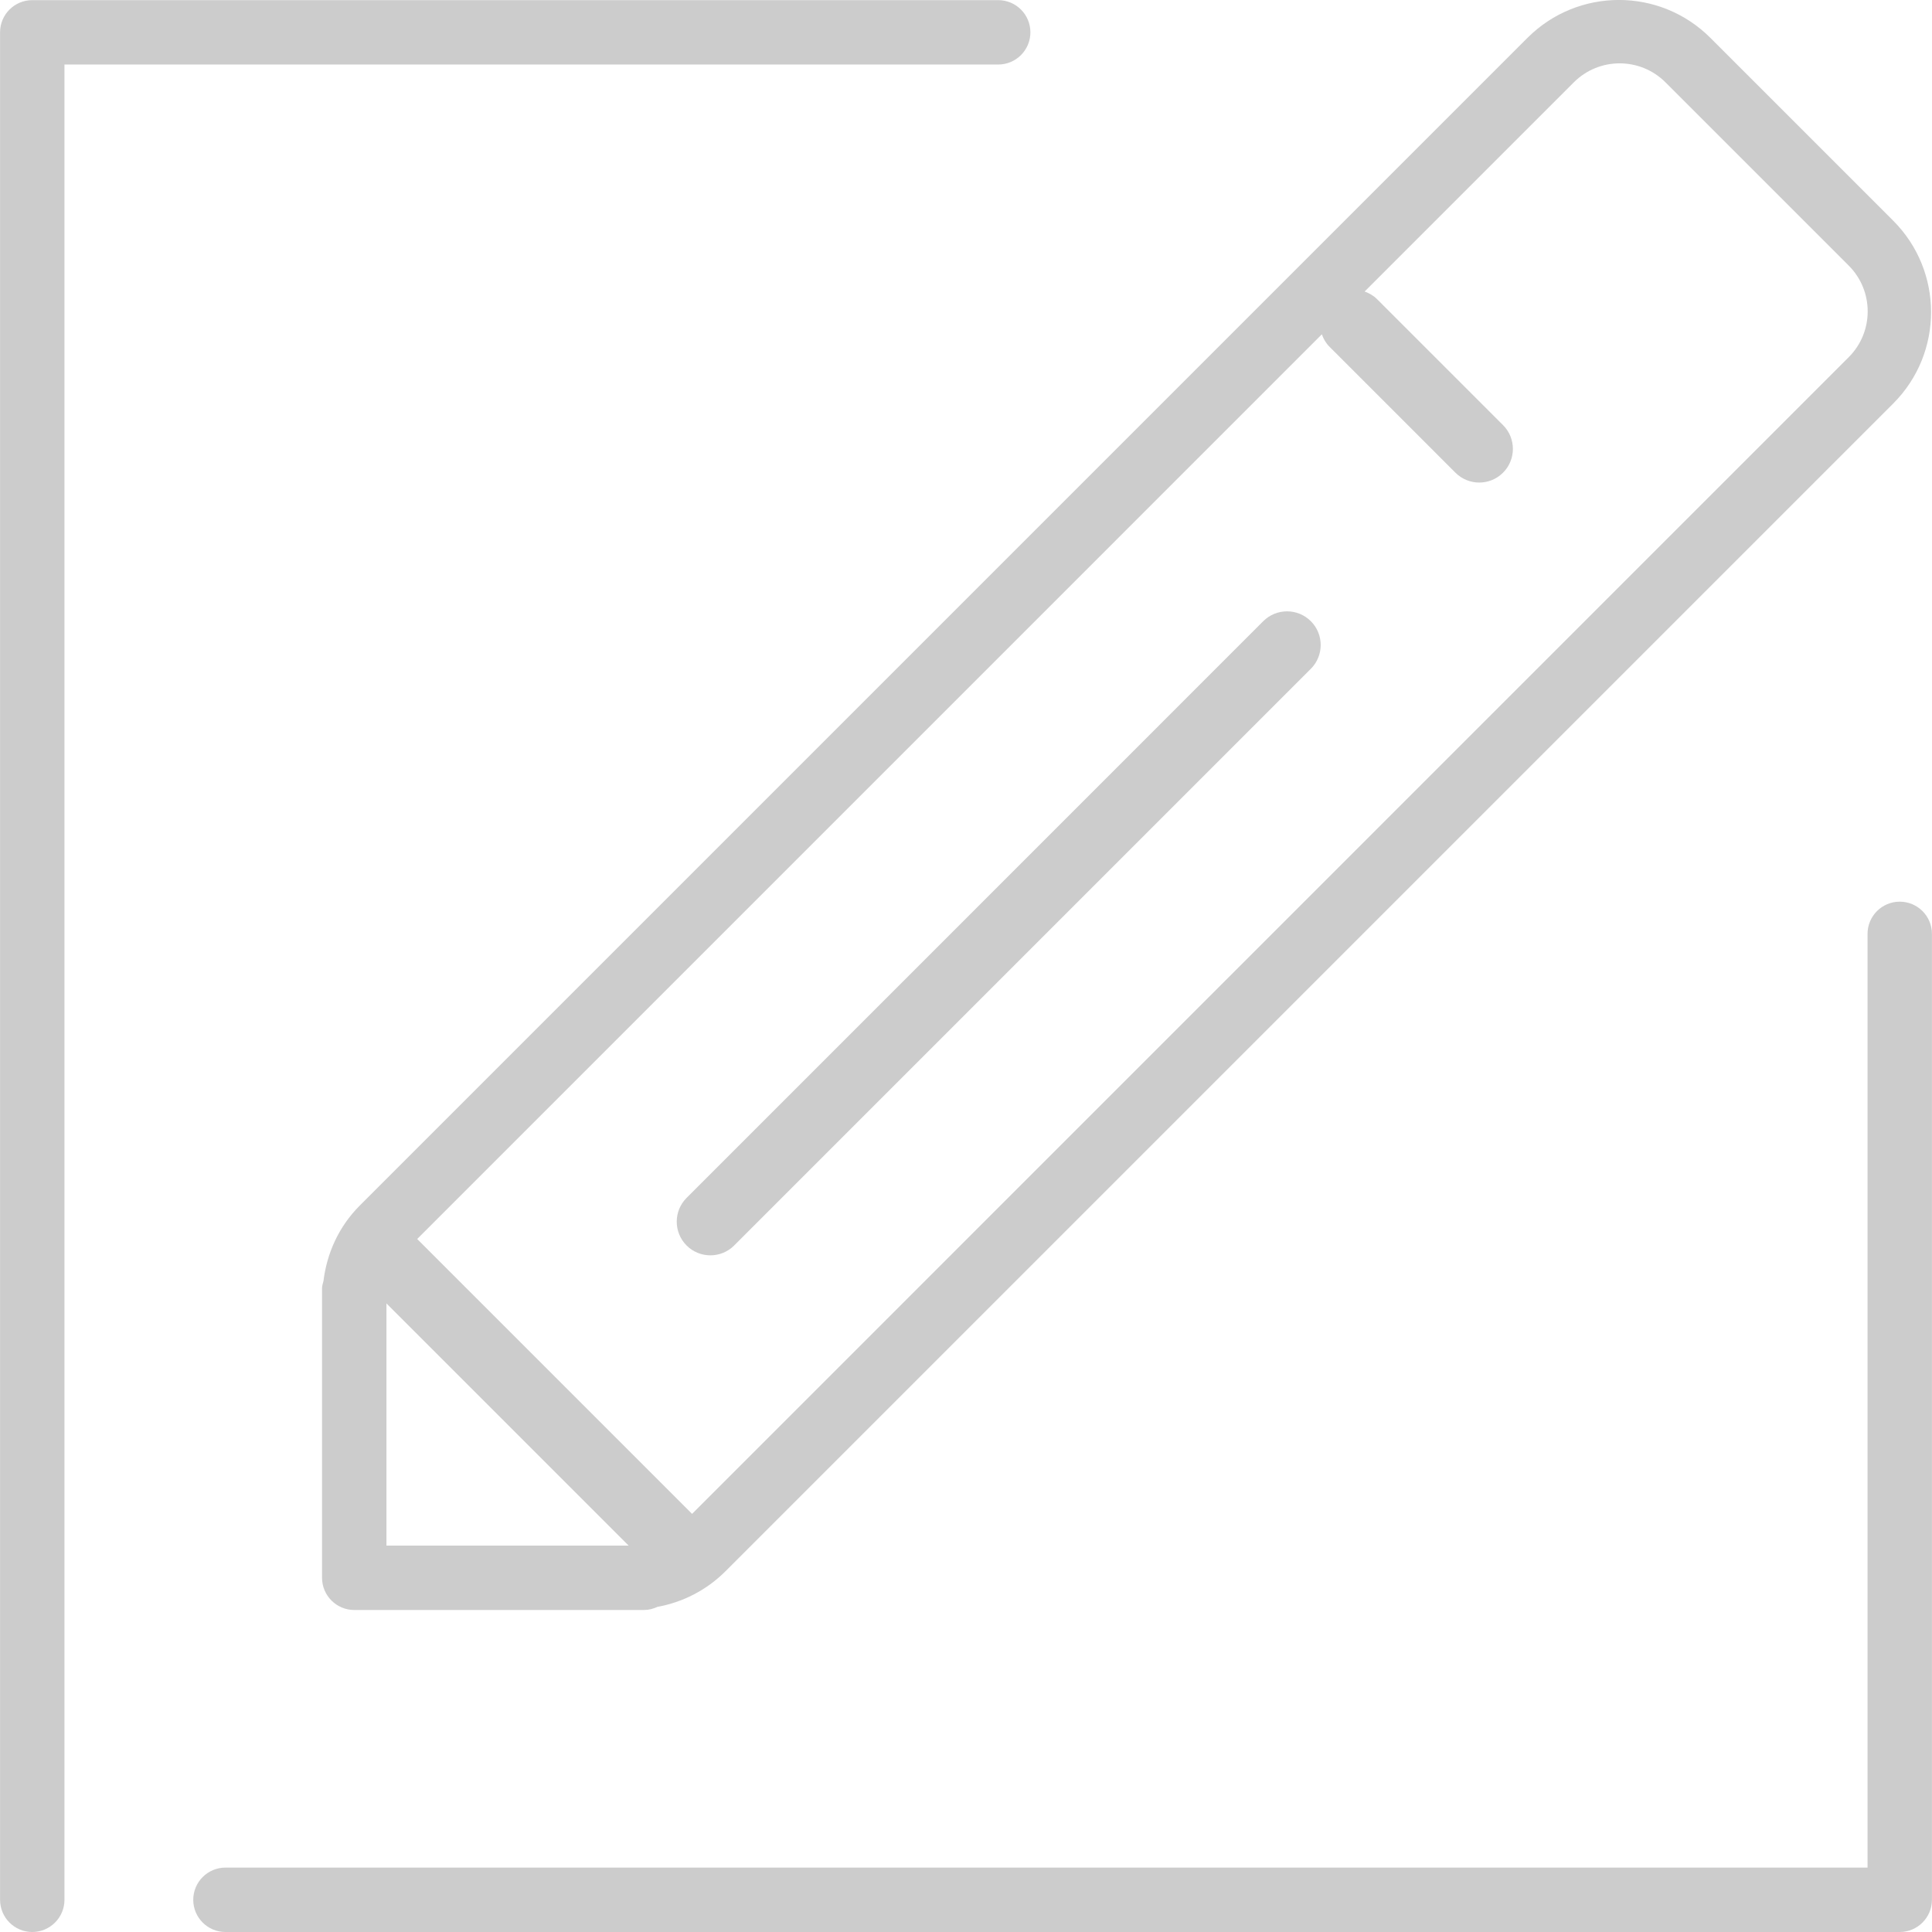
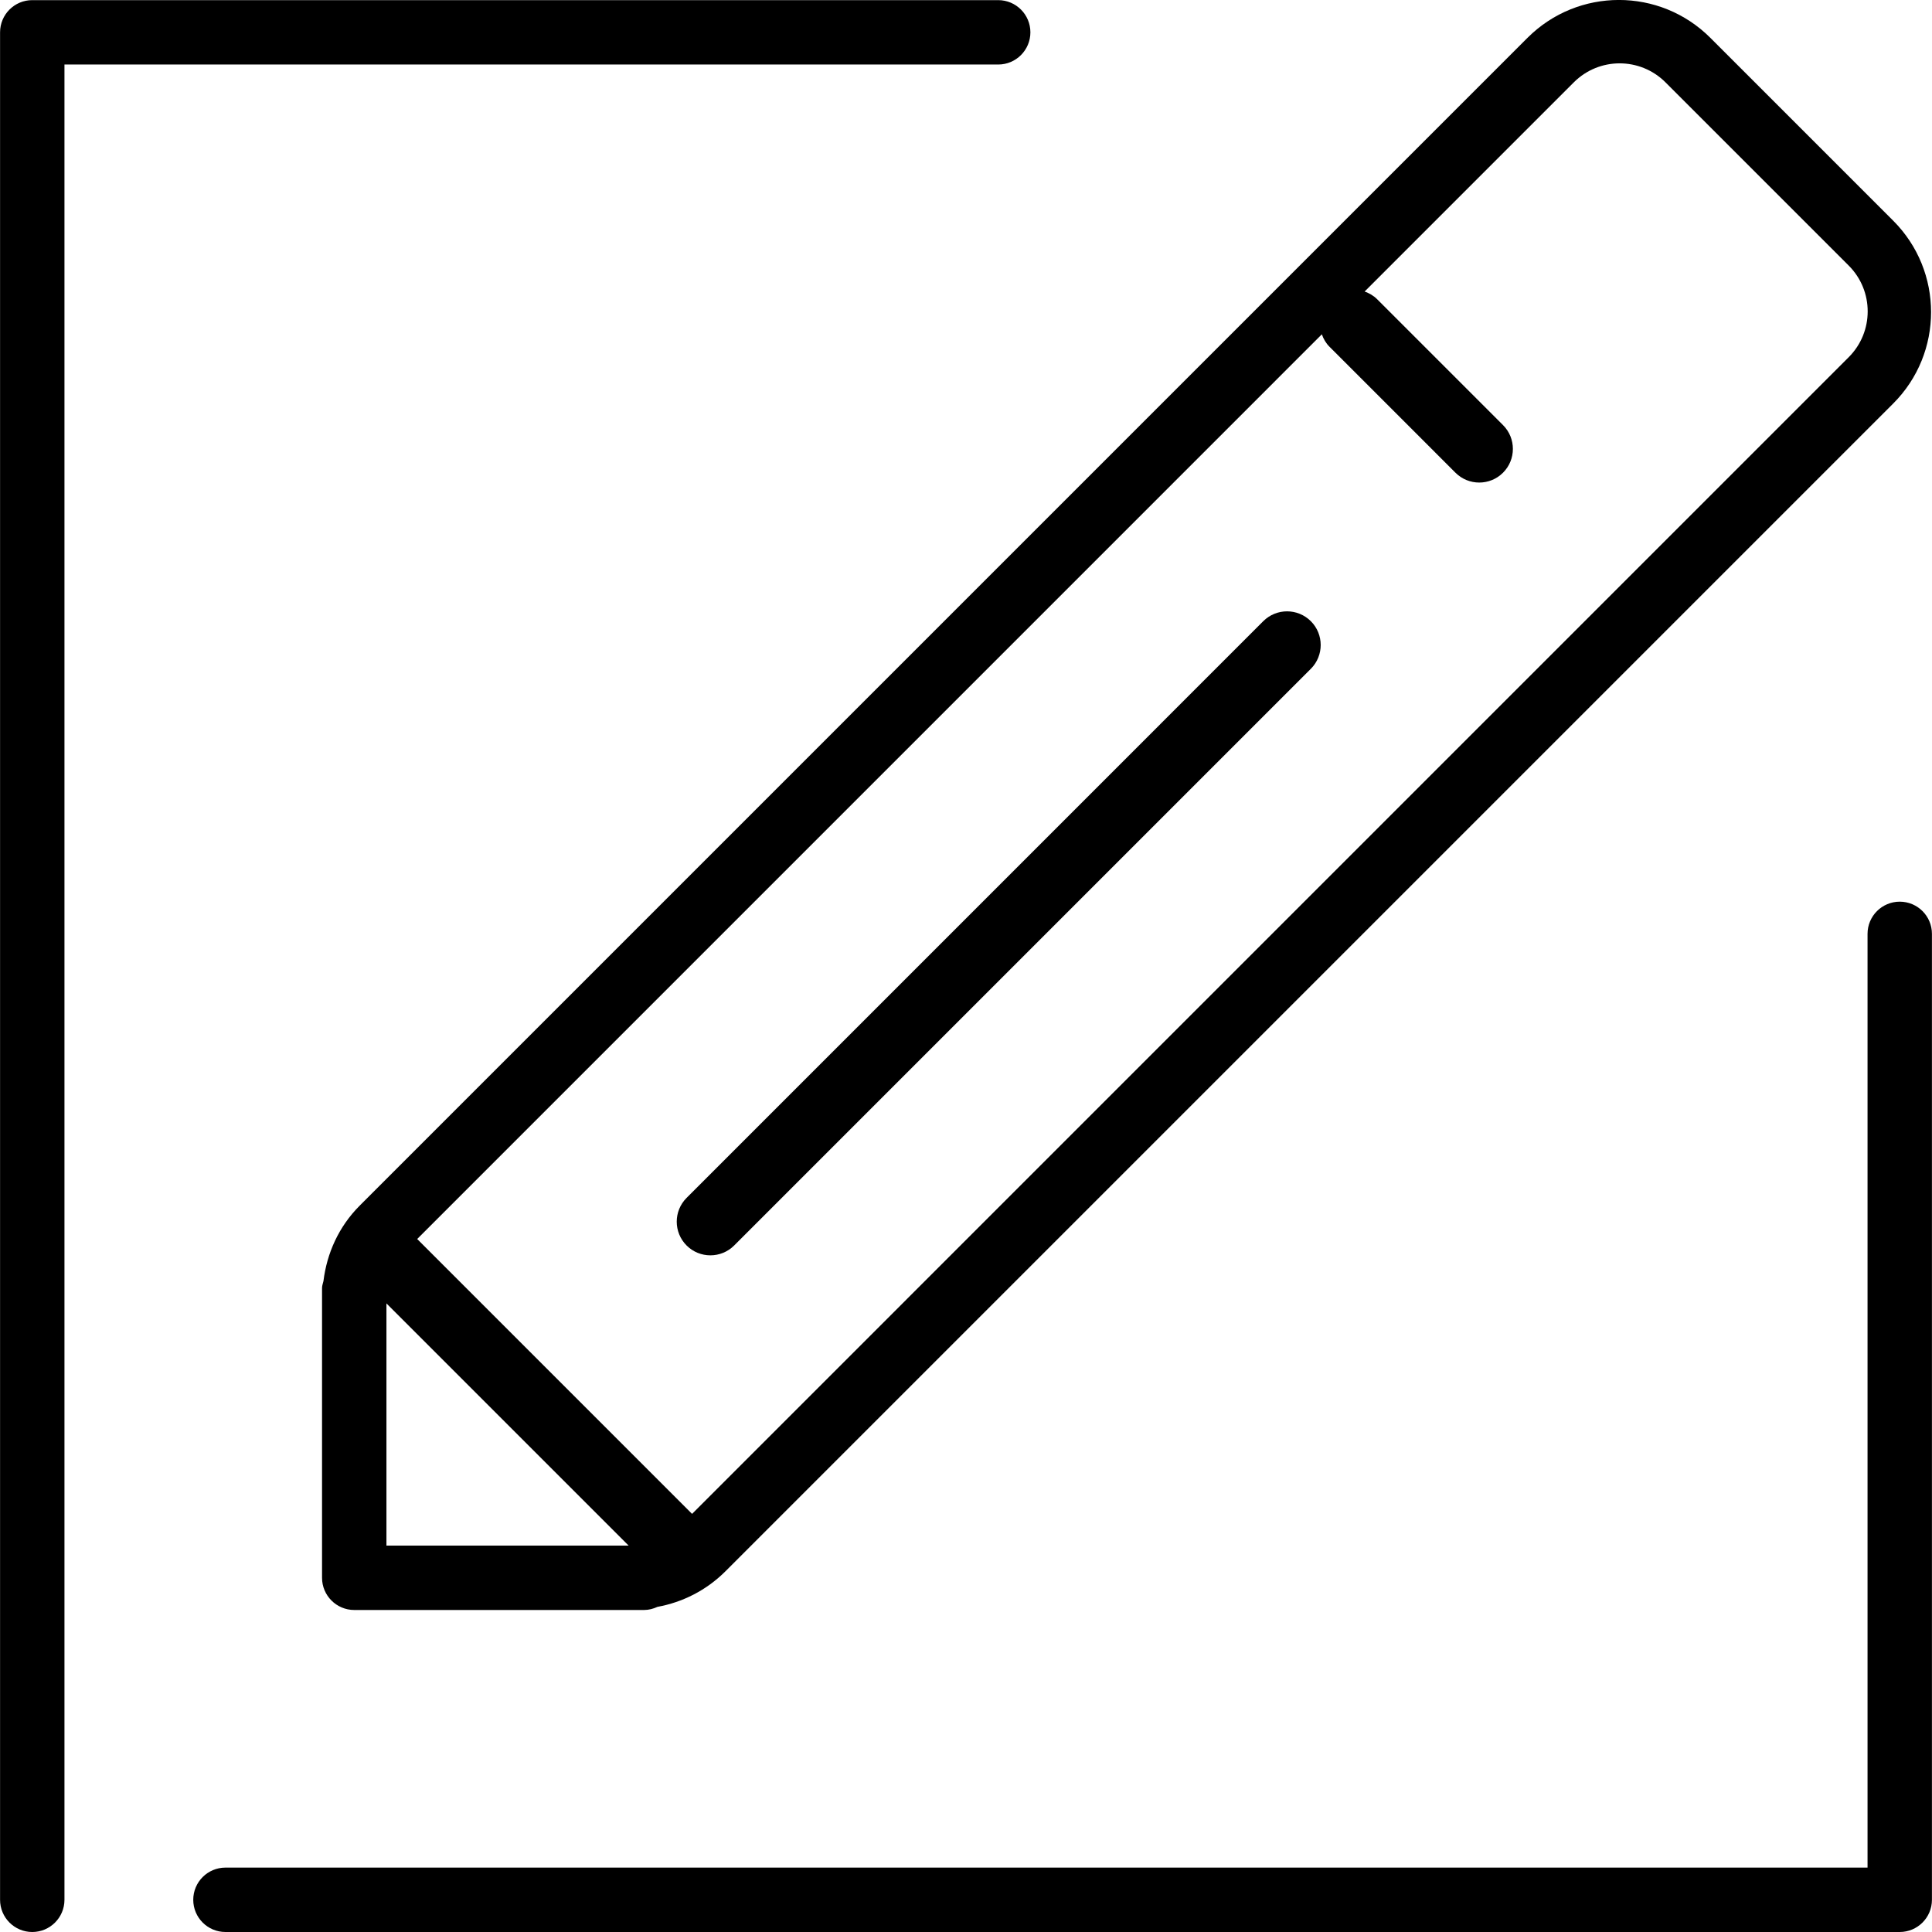
- <svg xmlns="http://www.w3.org/2000/svg" version="1.1" fill="#ccc" viewBox="0 0 60.004 60.004" enable-background="new 0 0 60.004 60.004">
+ <svg xmlns="http://www.w3.org/2000/svg" version="1.1" fill="#000" viewBox="0 0 60.004 60.004" enable-background="new 0 0 60.004 60.004">
  <g>
    <g>
      <path d="m40.712,19.293c-0.408-0.408-1.07-0.408-1.478,0l-17.91,17.911c-0.408,0.408-0.408,1.07 0,1.478 0.408,0.408 1.07,0.408 1.478,0l17.911-17.911c0.407-0.408 0.407-1.07-0.001-1.478z" />
    </g>
  </g>
  <g>
    <g>
      <path d="m10.046,39.787c-0.016,0.072-0.044,0.14-0.044,0.216v0.239c0,0.026 0,0.051 0,0.077v8.684c0,0.138 0.028,0.27 0.079,0.389 0.101,0.239 0.293,0.431 0.532,0.532 0.12,0.051 0.251,0.079 0.389,0.079h9c0.15,0 0.289-0.038 0.417-0.097 0.774-0.142 1.515-0.508 2.114-1.107l36.266-36.266c1.568-1.568 1.568-4.111 0-5.679l-5.679-5.679c-1.568-1.568-4.111-1.568-5.679,0l-36.267,36.267c-0.658,0.658-1.023,1.488-1.128,2.345zm31.008-29.404c0.05,0.141 0.125,0.275 0.238,0.387l3.911,3.911c0.408,0.408 1.07,0.408 1.478,0 0.408-0.408 0.408-1.07 0-1.478l-3.911-3.911c-0.113-0.113-0.247-0.187-0.387-0.238l6.497-6.497c0.786-0.786 2.06-0.786 2.846,0l5.691,5.691c0.786,0.786 0.786,2.06 0,2.846l-35.923,35.924-8.537-8.537 28.097-28.098zm-29.052,30.098l7.522,7.522h-7.522v-7.522zm20-39.477c0-0.552-0.448-1-1-1h-30c-0.552,0-1,0.448-1,1v58c0,0.552 0.448,1 1,1 0.552,0 1-0.448 1-1v-57h29c0.552,2.22045e-15 1-0.448 1-1zm27,27c-0.552,0-1,0.448-1,1v29h-51c-0.552,0-1,0.448-1,1 0,0.552 0.448,1 1,1h52c0.552,0 1-0.448 1-1v-30c0-0.553-0.448-1-1-1z" />
    </g>
  </g>
</svg>
